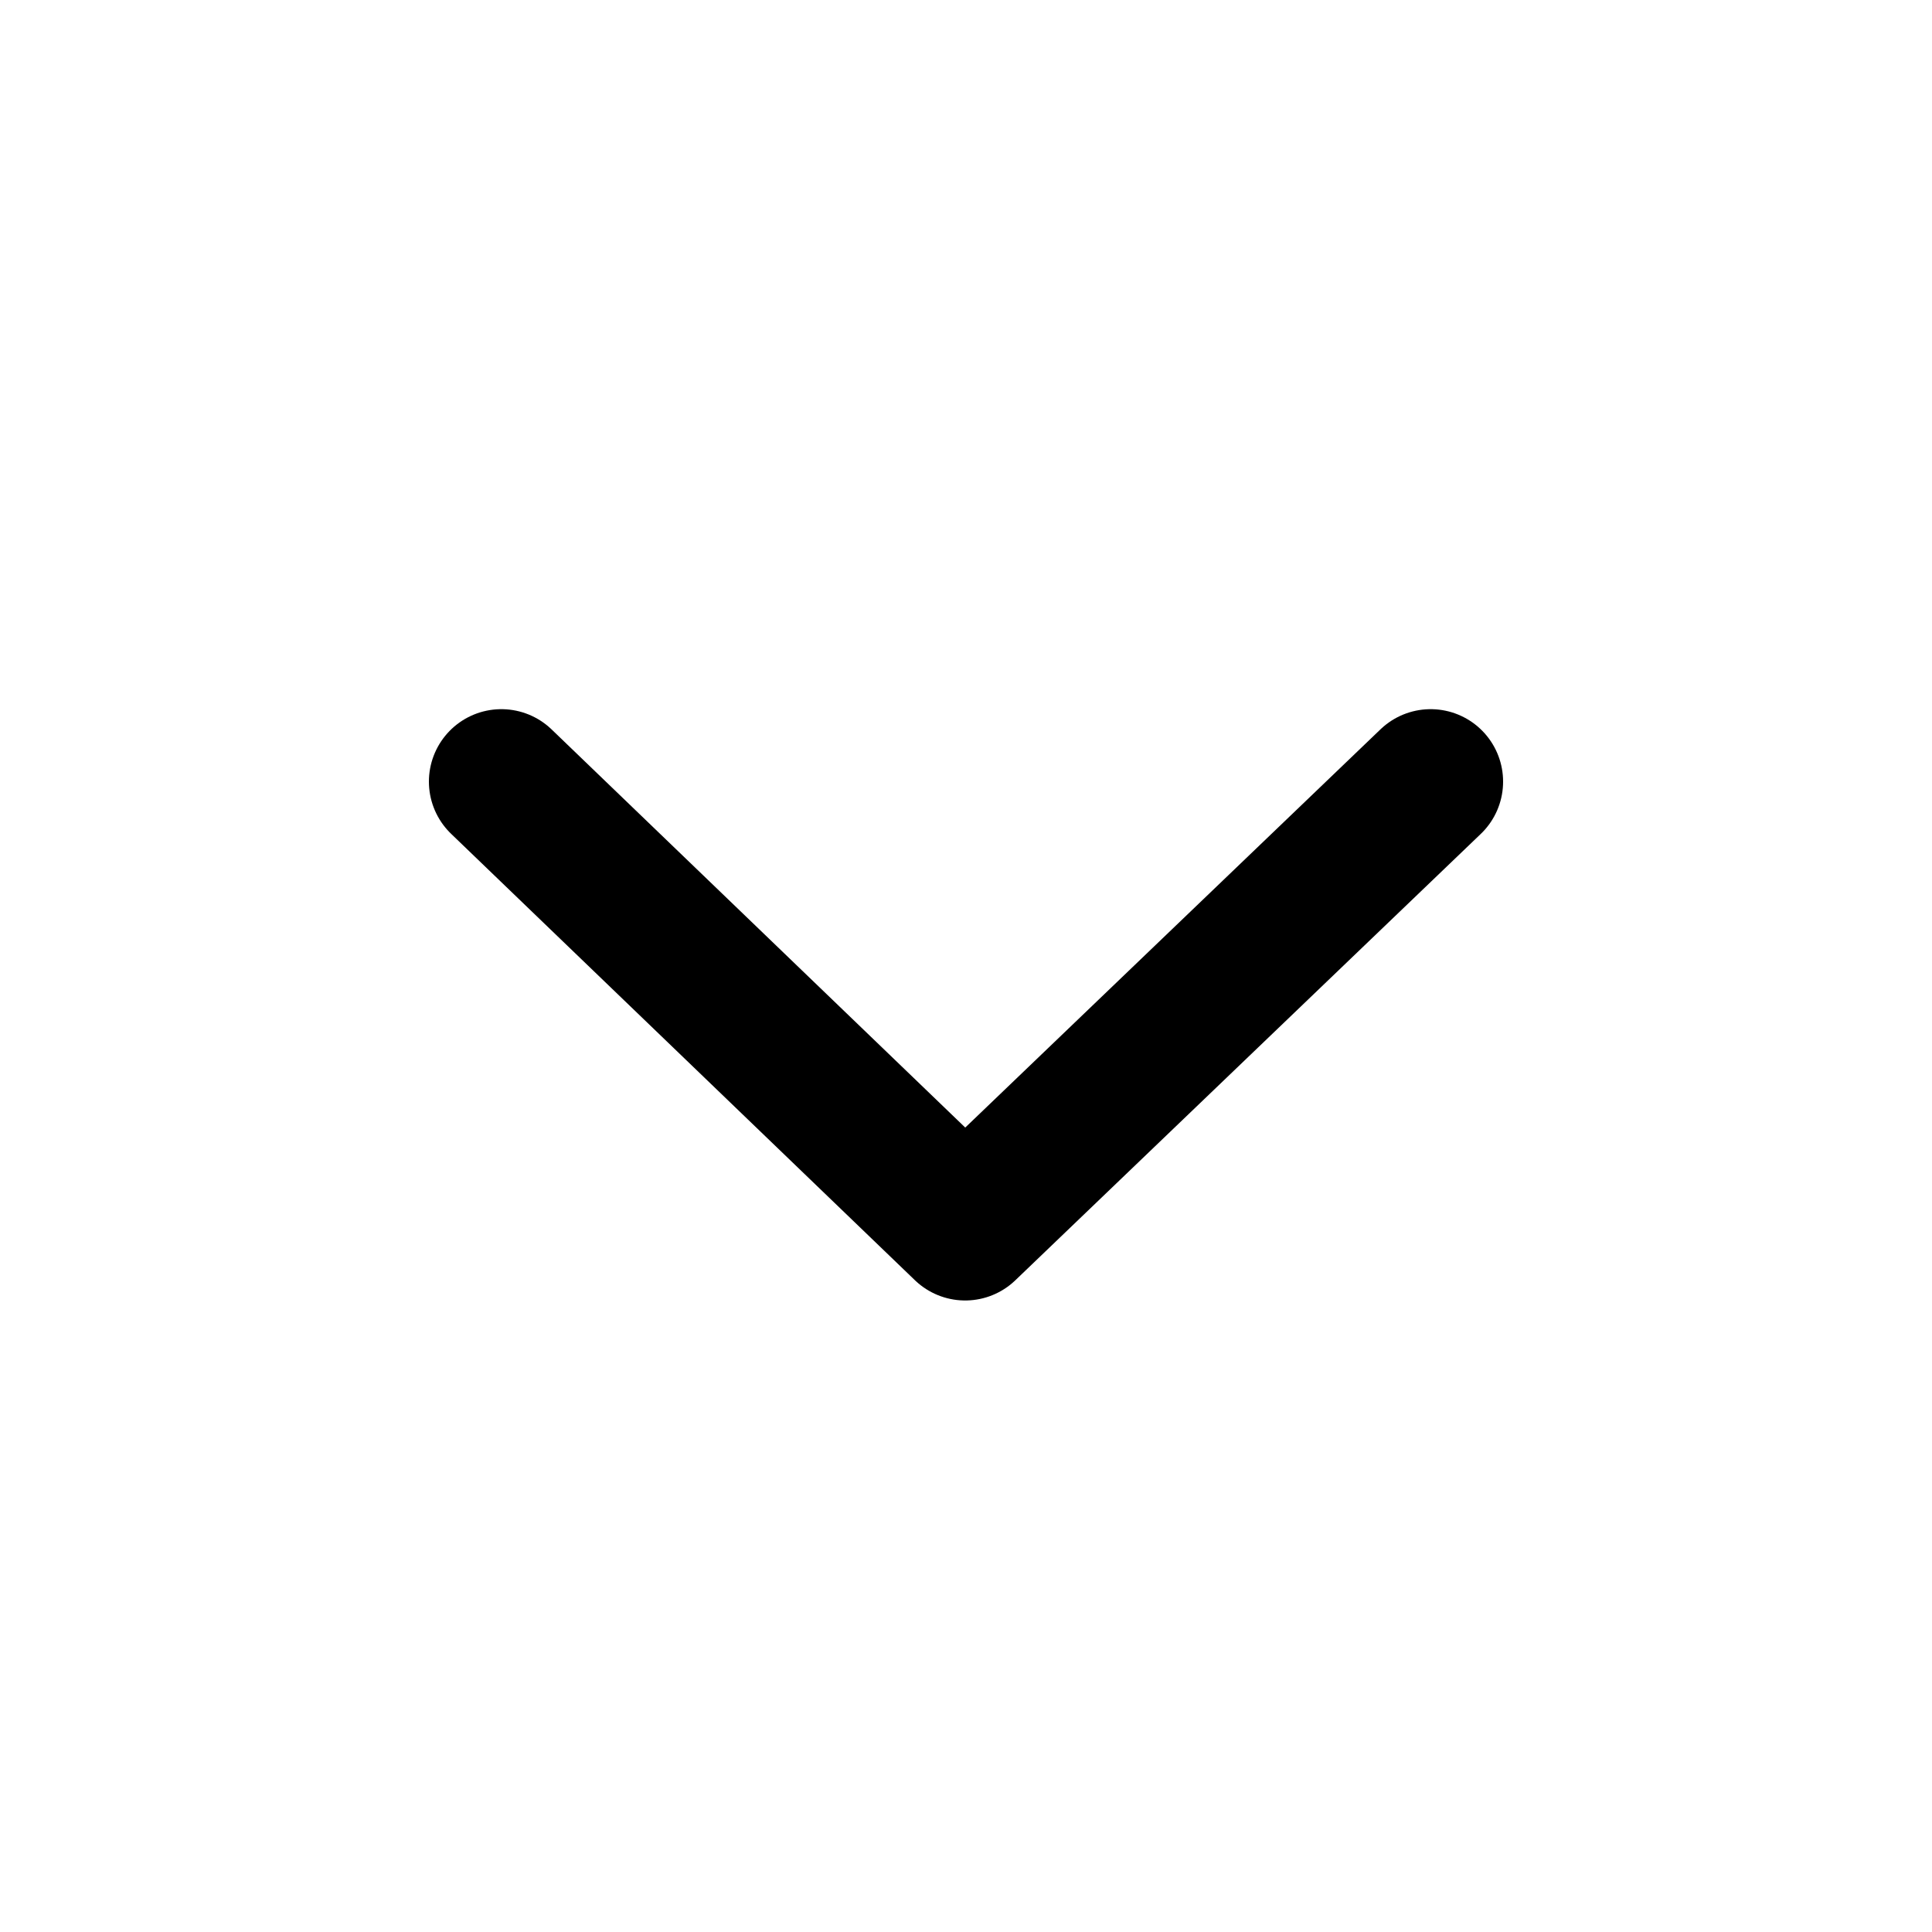
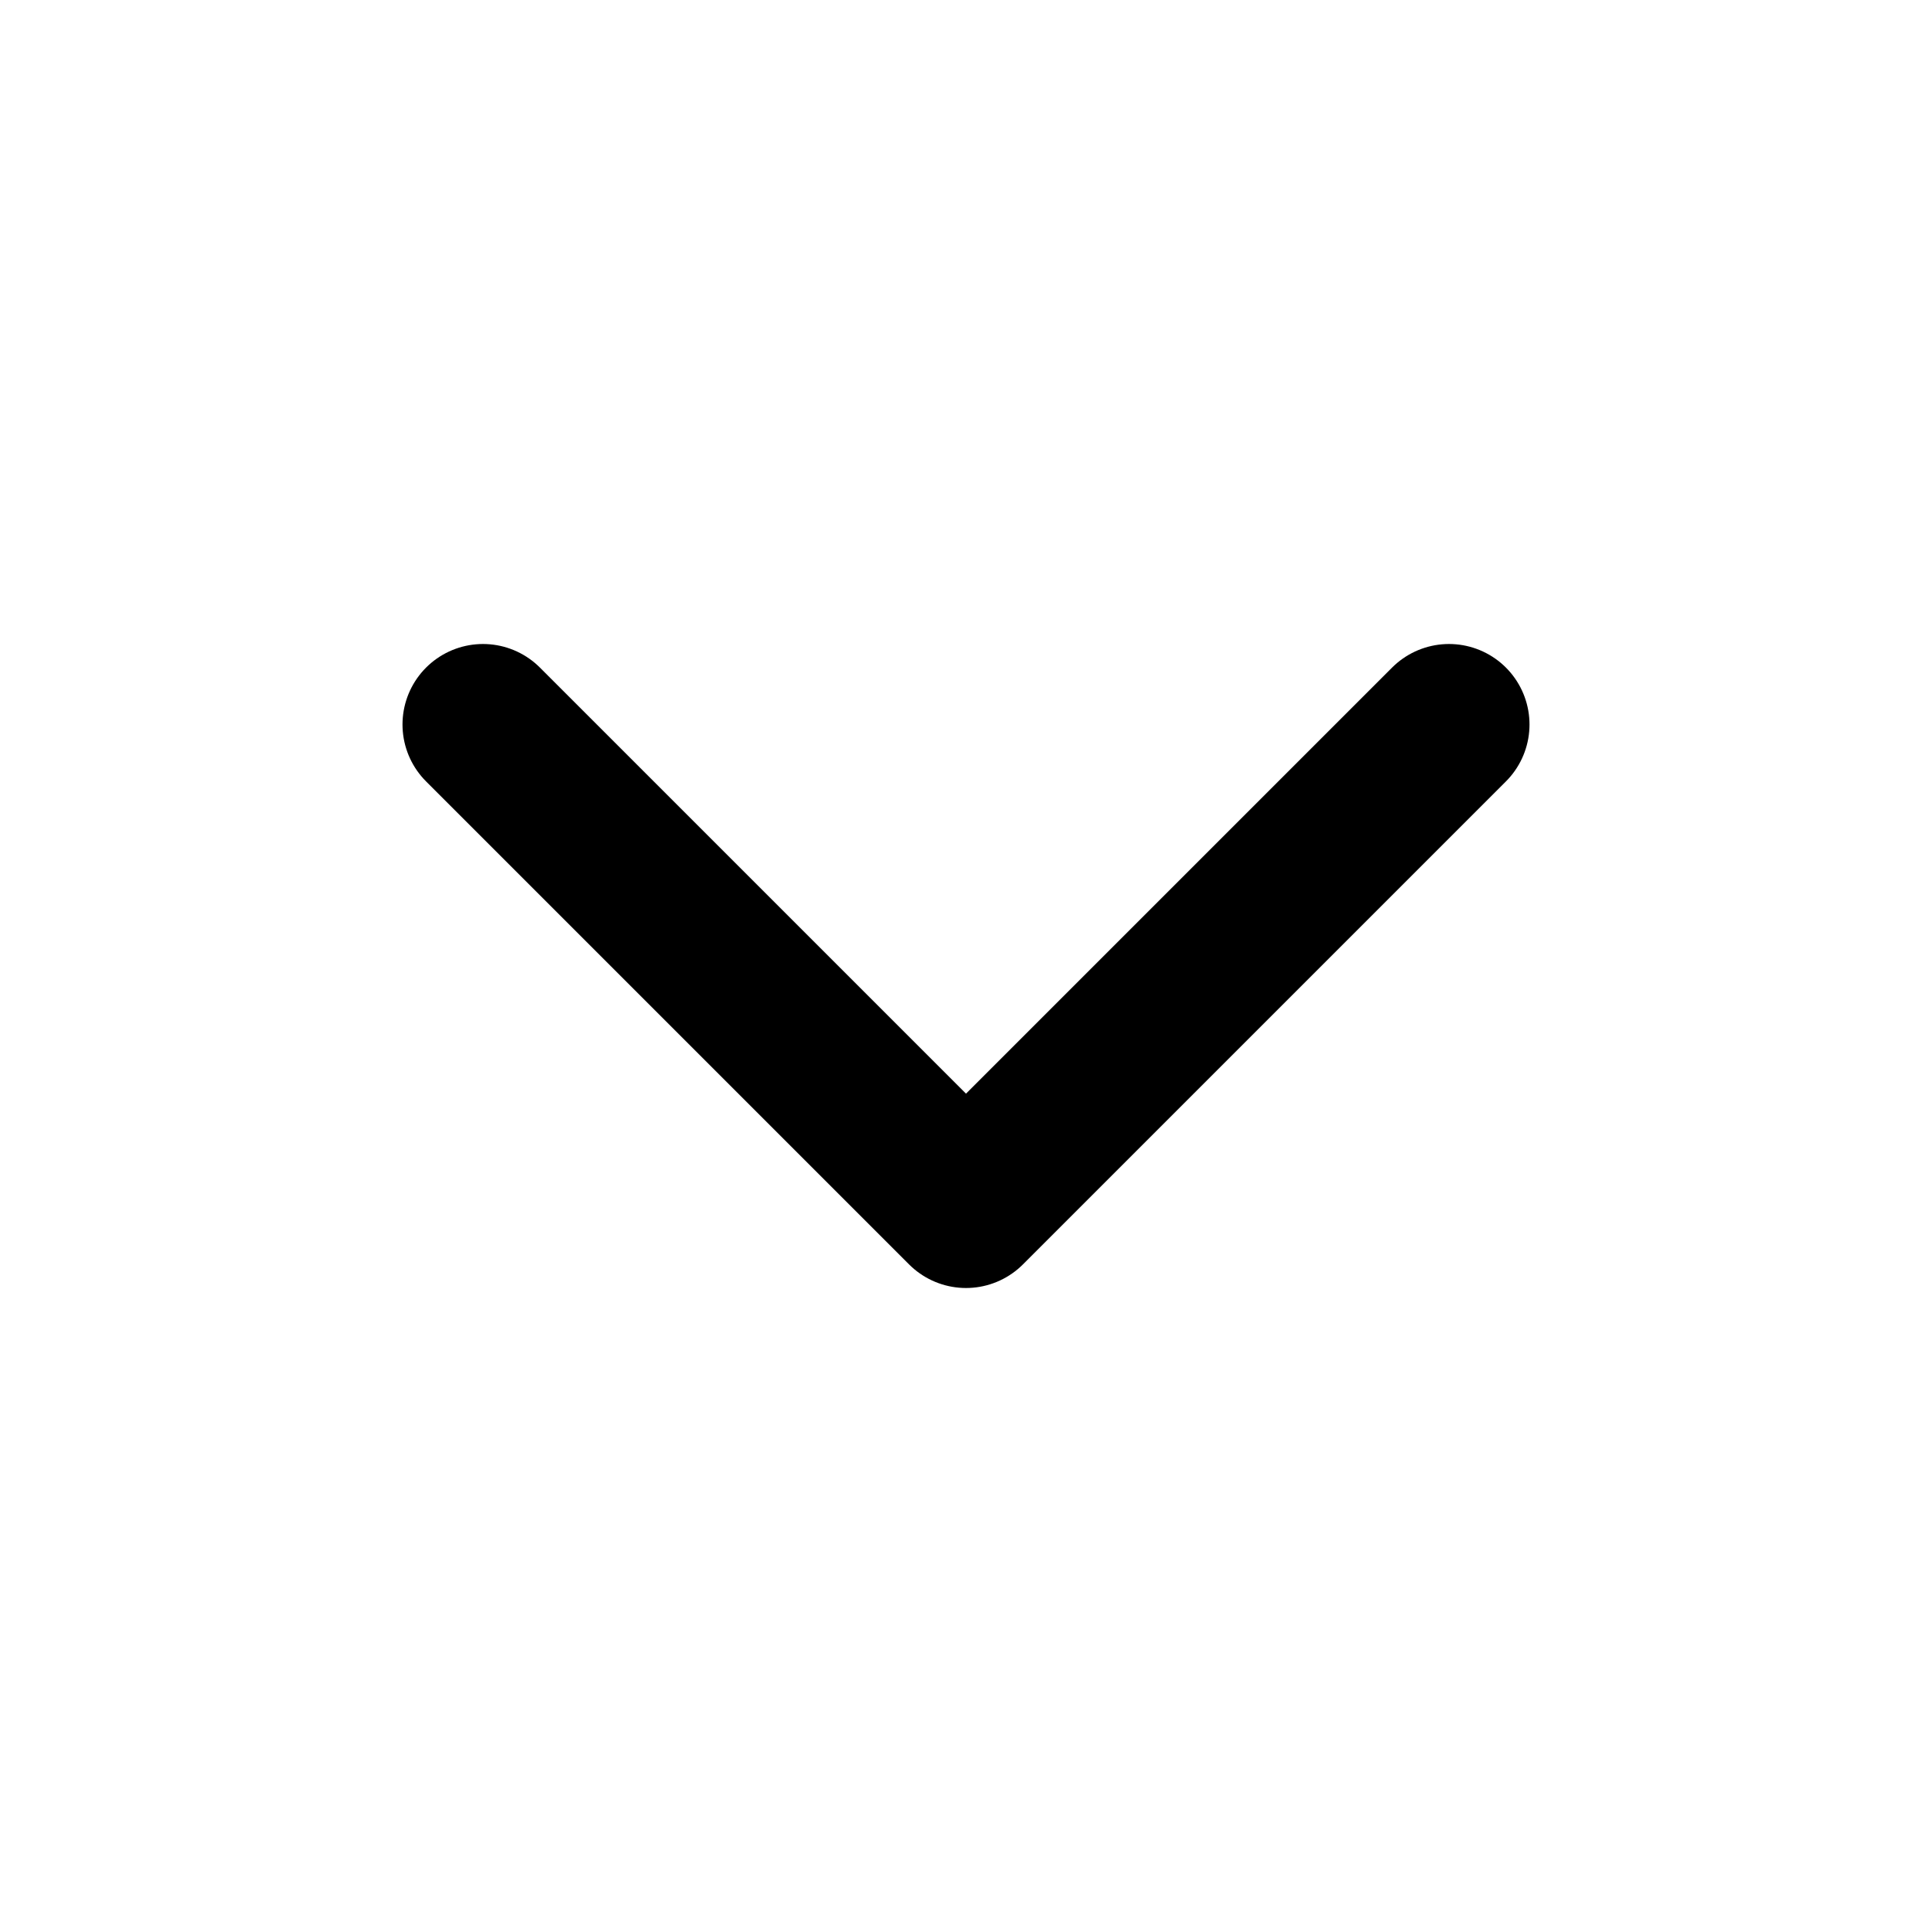
- <svg xmlns="http://www.w3.org/2000/svg" width="16" height="16" viewBox="0 0 16 16" fill="none">
-   <path d="M4.152 6.473L7.993 10.17L11.848 6.473" stroke="currentColor" stroke-width="1.2" stroke-linecap="round" stroke-linejoin="round" />
+ <svg xmlns="http://www.w3.org/2000/svg" width="24" height="24" viewBox="0 0 24 24" fill="none" stroke="currentColor" stroke-width="2" stroke-linecap="round" stroke-linejoin="round">
+   <path d="m6 9 6 6 6-6" />
</svg>
